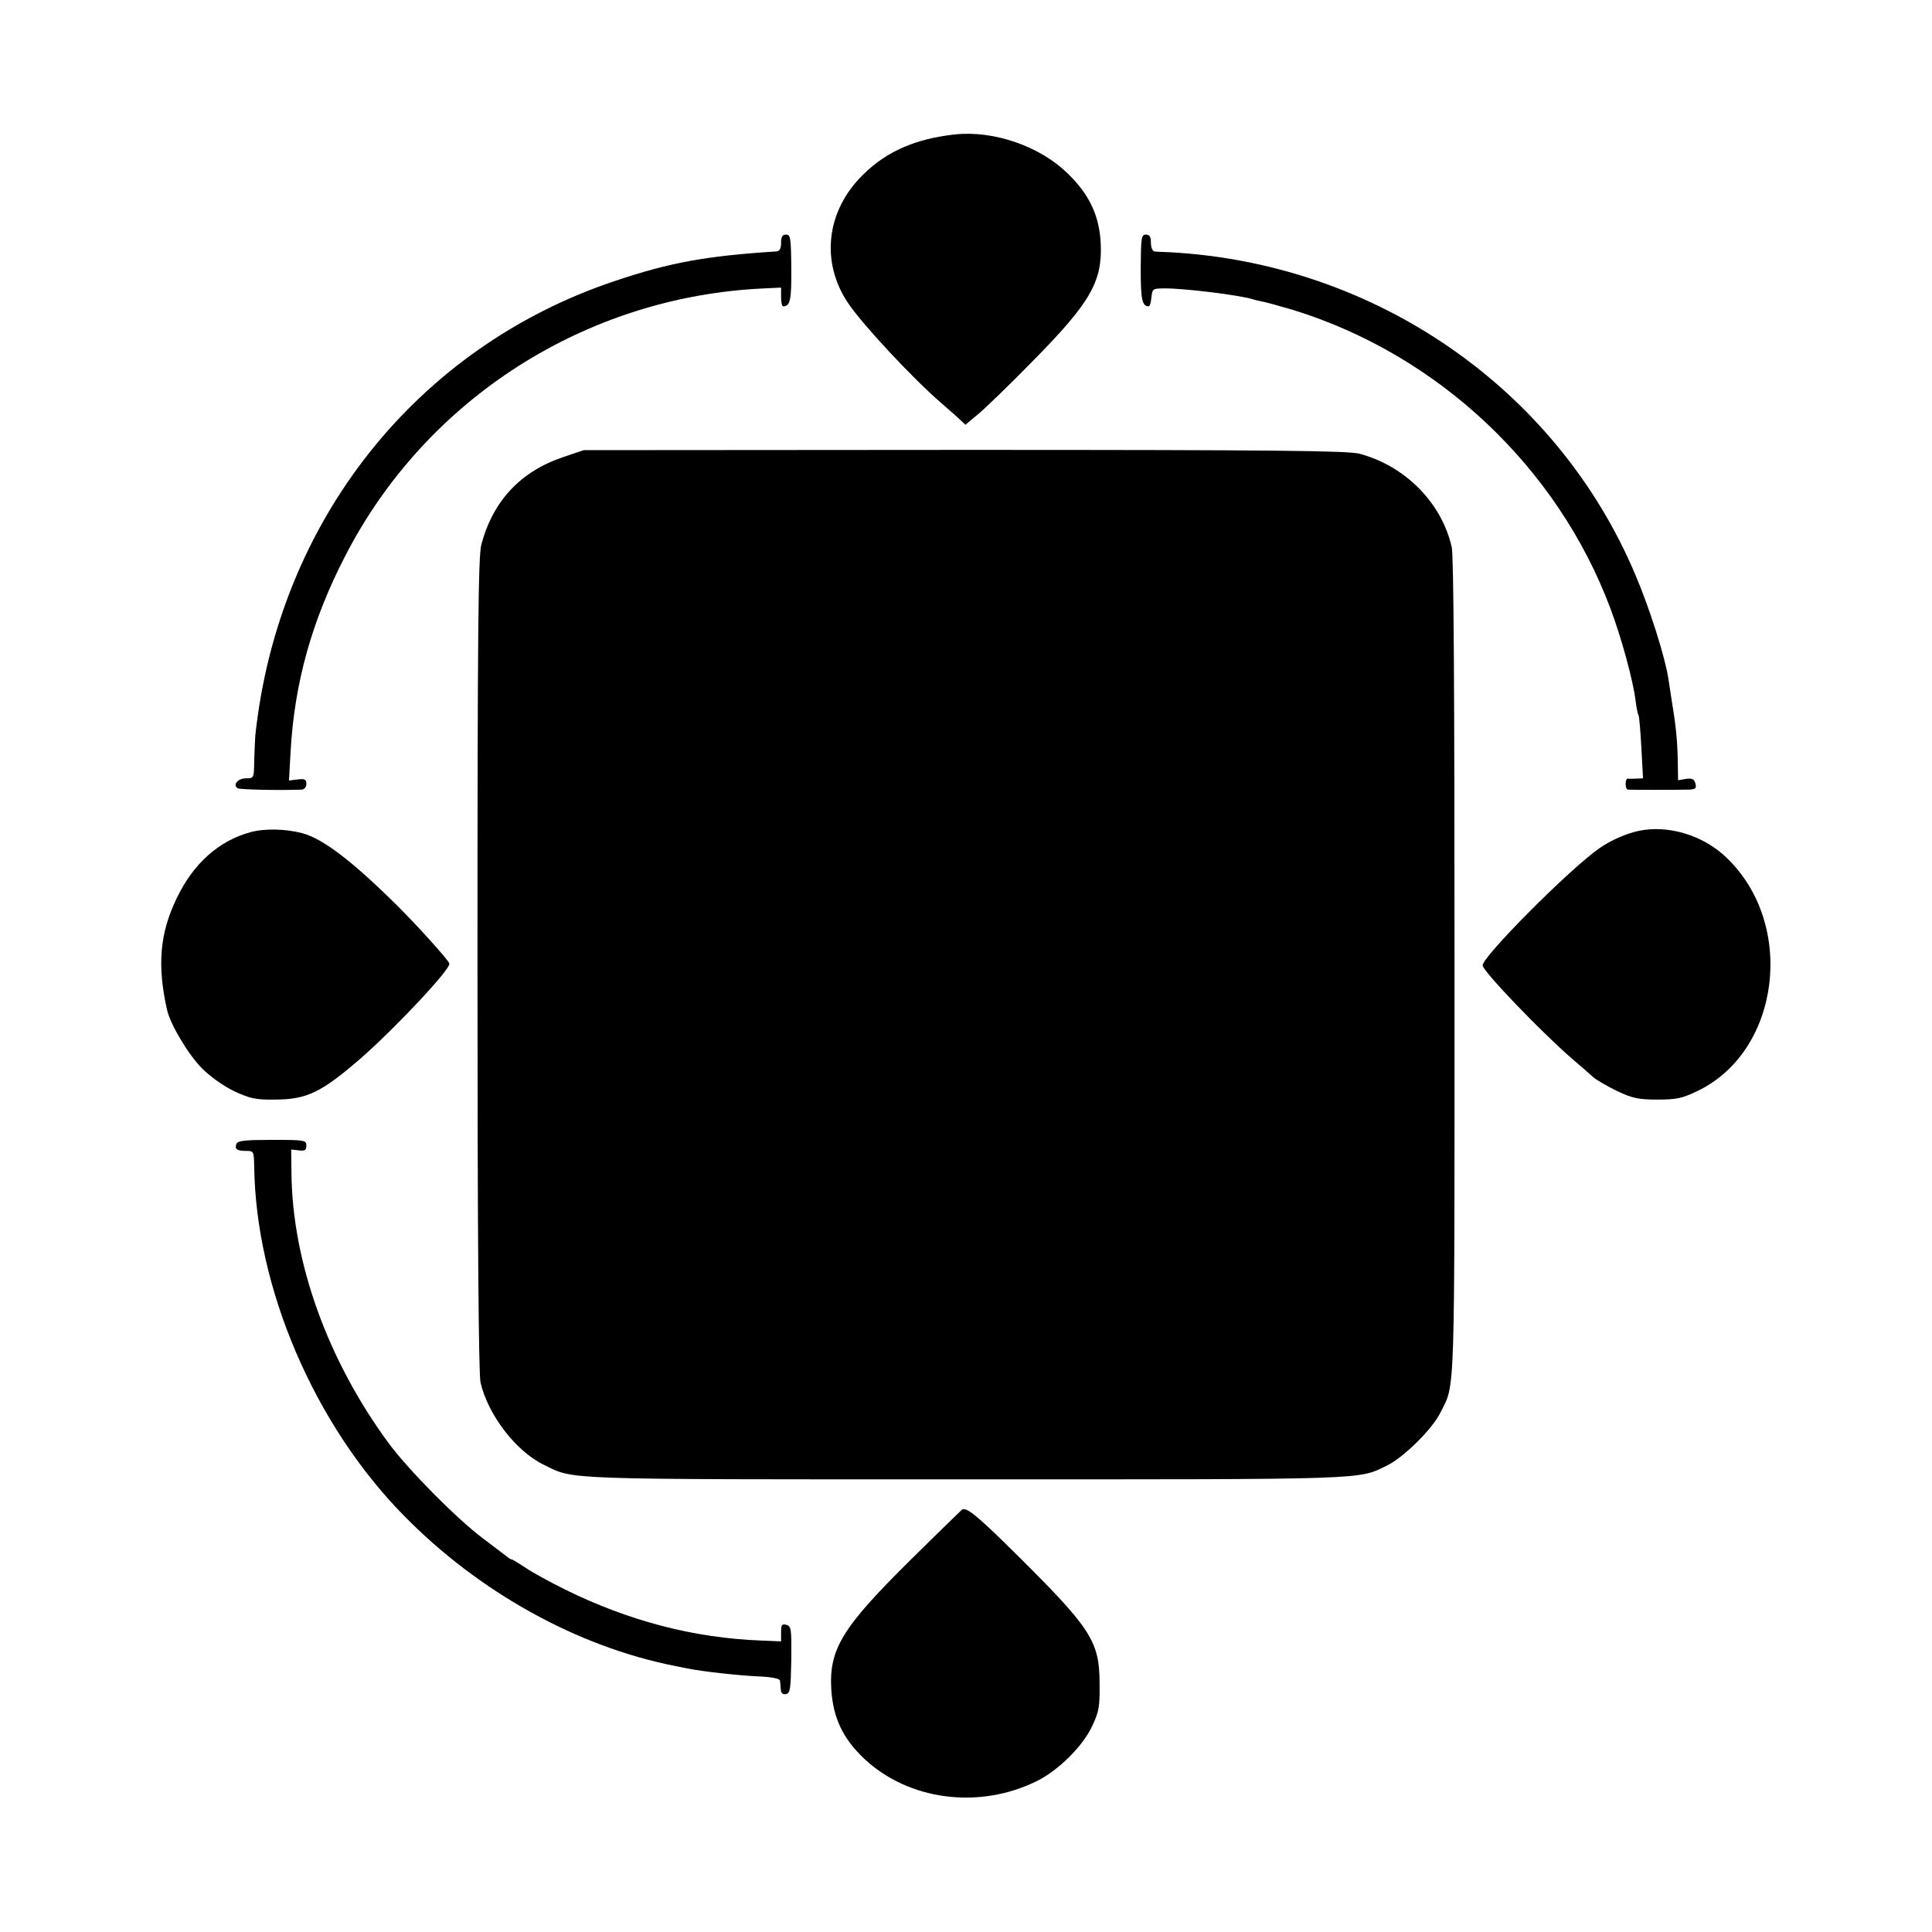
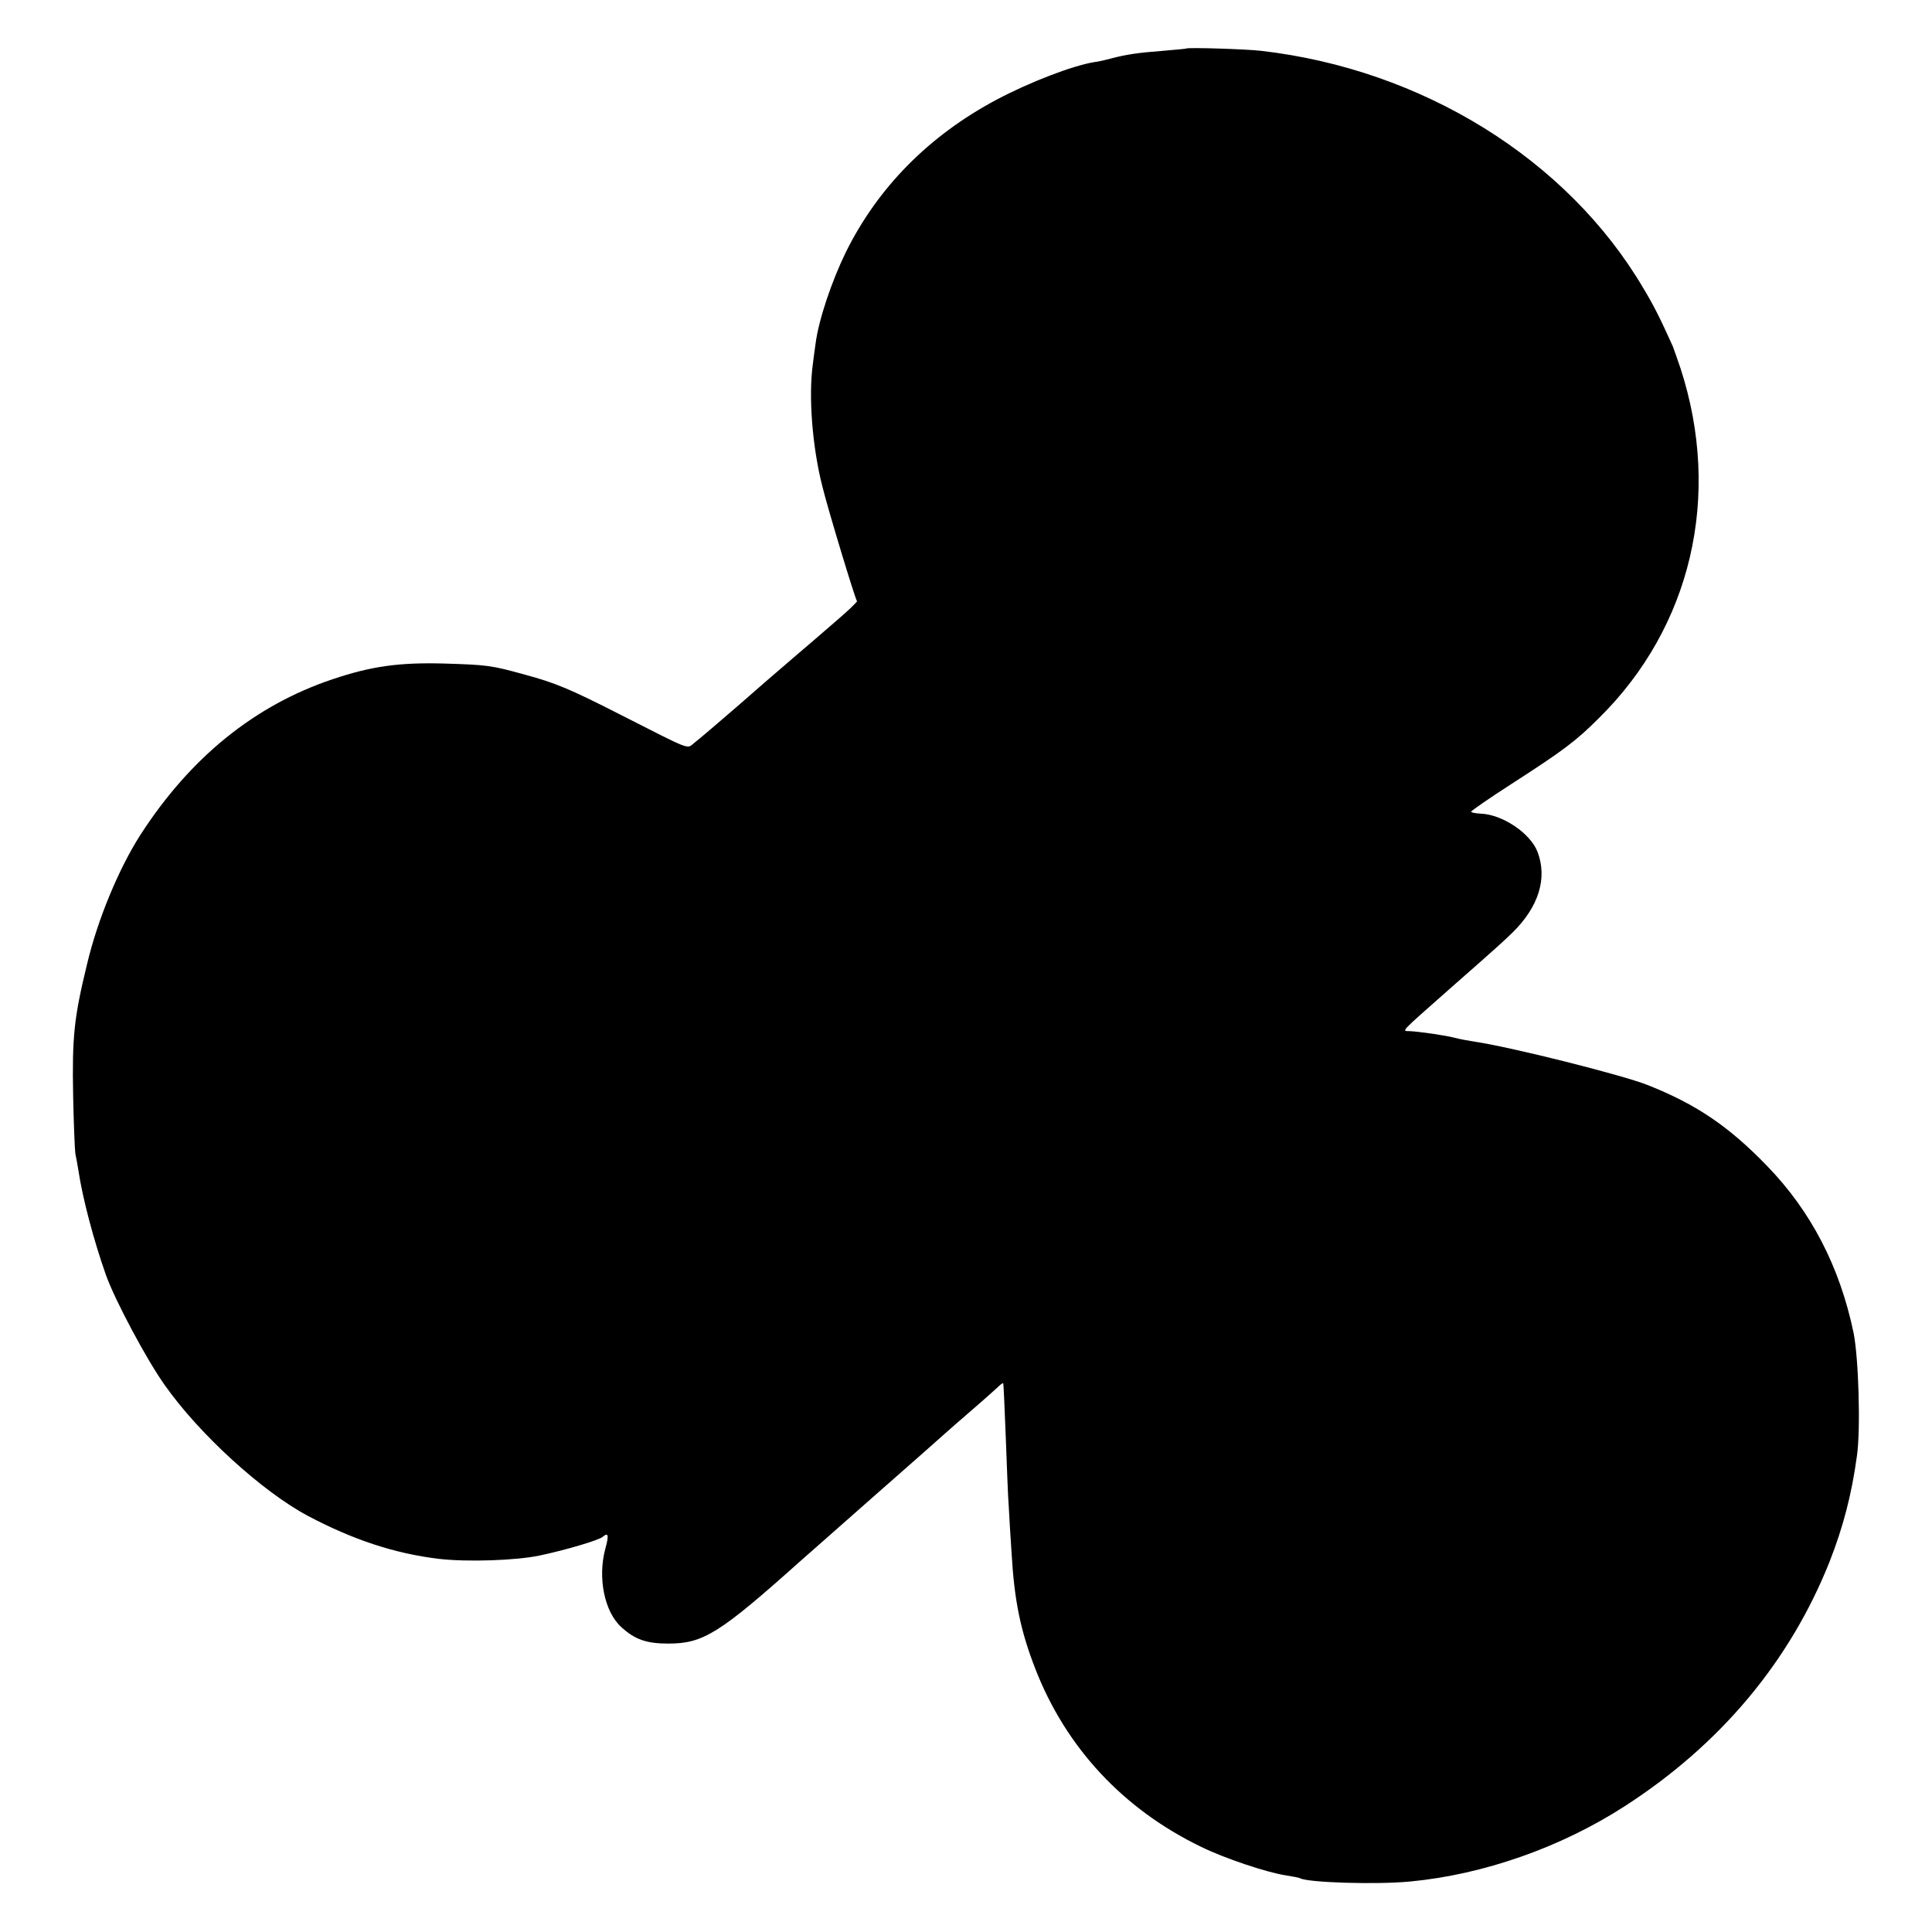
<svg xmlns="http://www.w3.org/2000/svg" version="1.0" width="700pt" height="700pt" viewBox="0 0 700 700" preserveAspectRatio="xMidYMid meet">
  <g transform="translate(0,700) scale(0.1,-0.1)" fill="#000000" stroke="none">
-     <path d="M3460 6513 c-143 -16 -247 -61 -332 -145 -135 -131 -156 -318 -54 -468 53 -78 233 -271 336 -360 14 -12 39 -34 57 -50 l31 -29 49 41 c26 22 116 109 198 193 207 210 250 286 243 425 -5 98 -41 175 -118 250 -101 100 -269 158 -410 143z" />
-     <path d="M2830 6120 c0 -21 -5 -30 -17 -31 -253 -16 -385 -40 -582 -106 -722 -240 -1223 -872 -1306 -1648 -1 -16 -3 -58 -4 -92 -1 -63 -1 -63 -30 -63 -29 0 -49 -24 -30 -36 9 -5 150 -8 232 -5 10 1 17 9 17 21 0 16 -6 19 -31 16 l-32 -4 6 107 c14 247 77 473 198 707 293 570 873 940 1517 969 l62 3 0 -34 c0 -19 3 -34 8 -34 25 1 30 22 29 138 -1 111 -3 122 -19 122 -13 0 -18 -8 -18 -30z" />
-     <path d="M4133 6028 c0 -115 5 -137 29 -138 4 0 8 15 10 33 3 31 5 32 48 32 66 1 270 -24 318 -39 9 -3 28 -7 42 -10 14 -3 61 -16 105 -29 525 -162 958 -569 1150 -1082 40 -107 81 -256 91 -333 3 -26 8 -50 11 -54 2 -4 7 -57 10 -118 l6 -110 -24 -1 c-13 -1 -27 -1 -31 0 -5 0 -8 -8 -8 -19 0 -11 3 -20 8 -21 10 -1 180 -1 219 0 27 1 30 4 26 22 -5 16 -12 20 -34 17 l-29 -5 -1 61 c-1 76 -6 131 -21 221 -6 39 -12 77 -13 85 -11 75 -67 254 -120 378 -284 673 -940 1127 -1685 1168 -25 1 -51 2 -57 3 -7 1 -13 14 -13 31 0 22 -5 30 -18 30 -17 0 -18 -11 -19 -122z" />
-     <path d="M2041 5344 c-155 -52 -255 -159 -297 -317 -11 -43 -14 -295 -14 -1522 0 -955 4 -1485 11 -1514 27 -117 128 -249 229 -298 113 -55 39 -53 1529 -53 1480 0 1419 -2 1528 51 60 30 161 130 191 189 55 112 52 10 52 1610 0 1011 -3 1495 -10 1527 -36 161 -169 295 -334 339 -42 11 -298 14 -1431 14 l-1380 -1 -74 -25z" />
-     <path d="M908 3985 c-115 -31 -208 -114 -268 -240 -61 -126 -71 -242 -35 -403 12 -54 78 -164 127 -213 31 -31 78 -64 117 -83 57 -26 77 -31 146 -30 117 0 170 26 315 152 126 111 325 323 318 341 -4 14 -122 144 -193 214 -160 158 -265 238 -339 258 -60 16 -136 18 -188 4z" />
-     <path d="M5935 3989 c-42 -9 -98 -33 -138 -61 -106 -72 -434 -402 -425 -427 10 -30 211 -238 317 -331 35 -30 73 -63 85 -74 12 -10 50 -32 85 -49 55 -26 77 -31 145 -31 70 0 90 4 146 31 301 144 358 605 105 846 -84 81 -213 120 -320 96z" />
-     <path d="M857 2856 c-8 -19 1 -26 35 -26 27 0 28 -1 29 -57 6 -440 218 -934 541 -1263 272 -278 629 -476 983 -546 11 -2 31 -6 45 -9 53 -11 188 -26 260 -29 46 -2 75 -8 76 -15 1 -6 2 -20 3 -32 1 -14 7 -19 19 -17 15 3 17 18 19 125 1 112 0 121 -18 126 -16 4 -19 0 -19 -27 l0 -33 -72 3 c-243 9 -480 71 -711 185 -54 27 -119 62 -143 79 -25 16 -47 30 -50 30 -3 0 -10 4 -17 10 -7 5 -46 35 -87 66 -95 71 -269 247 -341 344 -222 301 -350 658 -353 980 l-1 85 28 -3 c22 -3 27 1 27 17 0 20 -5 21 -124 21 -97 0 -125 -3 -129 -14z" />
-     <path d="M3485 1530 c-5 -5 -89 -86 -186 -182 -249 -246 -296 -324 -287 -471 7 -102 42 -176 119 -249 162 -152 418 -185 628 -80 76 38 165 126 198 198 25 52 28 71 27 154 0 152 -31 199 -288 455 -153 152 -195 187 -211 175z" />
+     <path d="M4297 6824 c-1 -1 -38 -4 -82 -8 -91 -7 -133 -13 -190 -28 -22 -6 -49 -12 -60 -13 -80 -13 -235 -73 -354 -136 -246 -131 -431 -319 -547 -554 -51 -105 -98 -244 -109 -330 -3 -22 -8 -56 -10 -75 -16 -116 -2 -298 34 -440 20 -83 120 -412 126 -418 2 -2 -33 -36 -78 -74 -45 -39 -106 -92 -136 -117 -84 -72 -165 -142 -217 -188 -71 -61 -138 -119 -159 -135 -28 -22 -4 -31 -270 104 -180 92 -234 114 -341 143 -126 35 -138 36 -299 41 -161 4 -260 -10 -400 -57 -283 -95 -516 -284 -697 -565 -78 -122 -155 -307 -193 -469 -47 -193 -54 -263 -50 -475 2 -102 6 -196 8 -210 3 -14 8 -41 11 -60 15 -101 56 -256 100 -380 33 -92 148 -308 214 -400 124 -176 352 -384 517 -472 164 -87 316 -137 475 -156 102 -12 280 -6 365 12 91 19 217 56 229 68 20 17 23 6 9 -44 -28 -105 -3 -229 59 -284 48 -44 90 -59 169 -59 127 0 185 36 479 299 19 17 130 114 245 216 188 165 253 223 289 255 6 6 45 39 86 75 41 35 83 73 94 83 10 10 19 17 21 15 1 -2 5 -88 9 -193 4 -104 8 -219 11 -255 2 -36 6 -110 10 -165 10 -174 32 -282 86 -421 111 -286 319 -509 600 -645 85 -42 241 -94 309 -104 24 -4 47 -8 50 -10 26 -16 277 -24 400 -12 264 25 545 123 777 273 346 223 598 524 742 886 49 125 80 243 99 383 14 97 6 355 -12 445 -50 241 -155 442 -313 605 -139 144 -257 224 -434 294 -91 36 -492 137 -627 157 -20 3 -53 9 -72 14 -34 9 -126 22 -162 24 -30 1 -40 -10 142 151 182 160 187 165 229 205 96 94 128 197 92 293 -26 68 -127 136 -206 139 -19 1 -35 4 -35 7 0 3 66 49 147 101 186 120 232 154 316 238 335 330 446 805 296 1267 -11 33 -24 69 -28 80 -46 102 -69 148 -107 211 -275 467 -801 793 -1386 860 -52 6 -266 13 -271 8z" />
  </g>
</svg>
